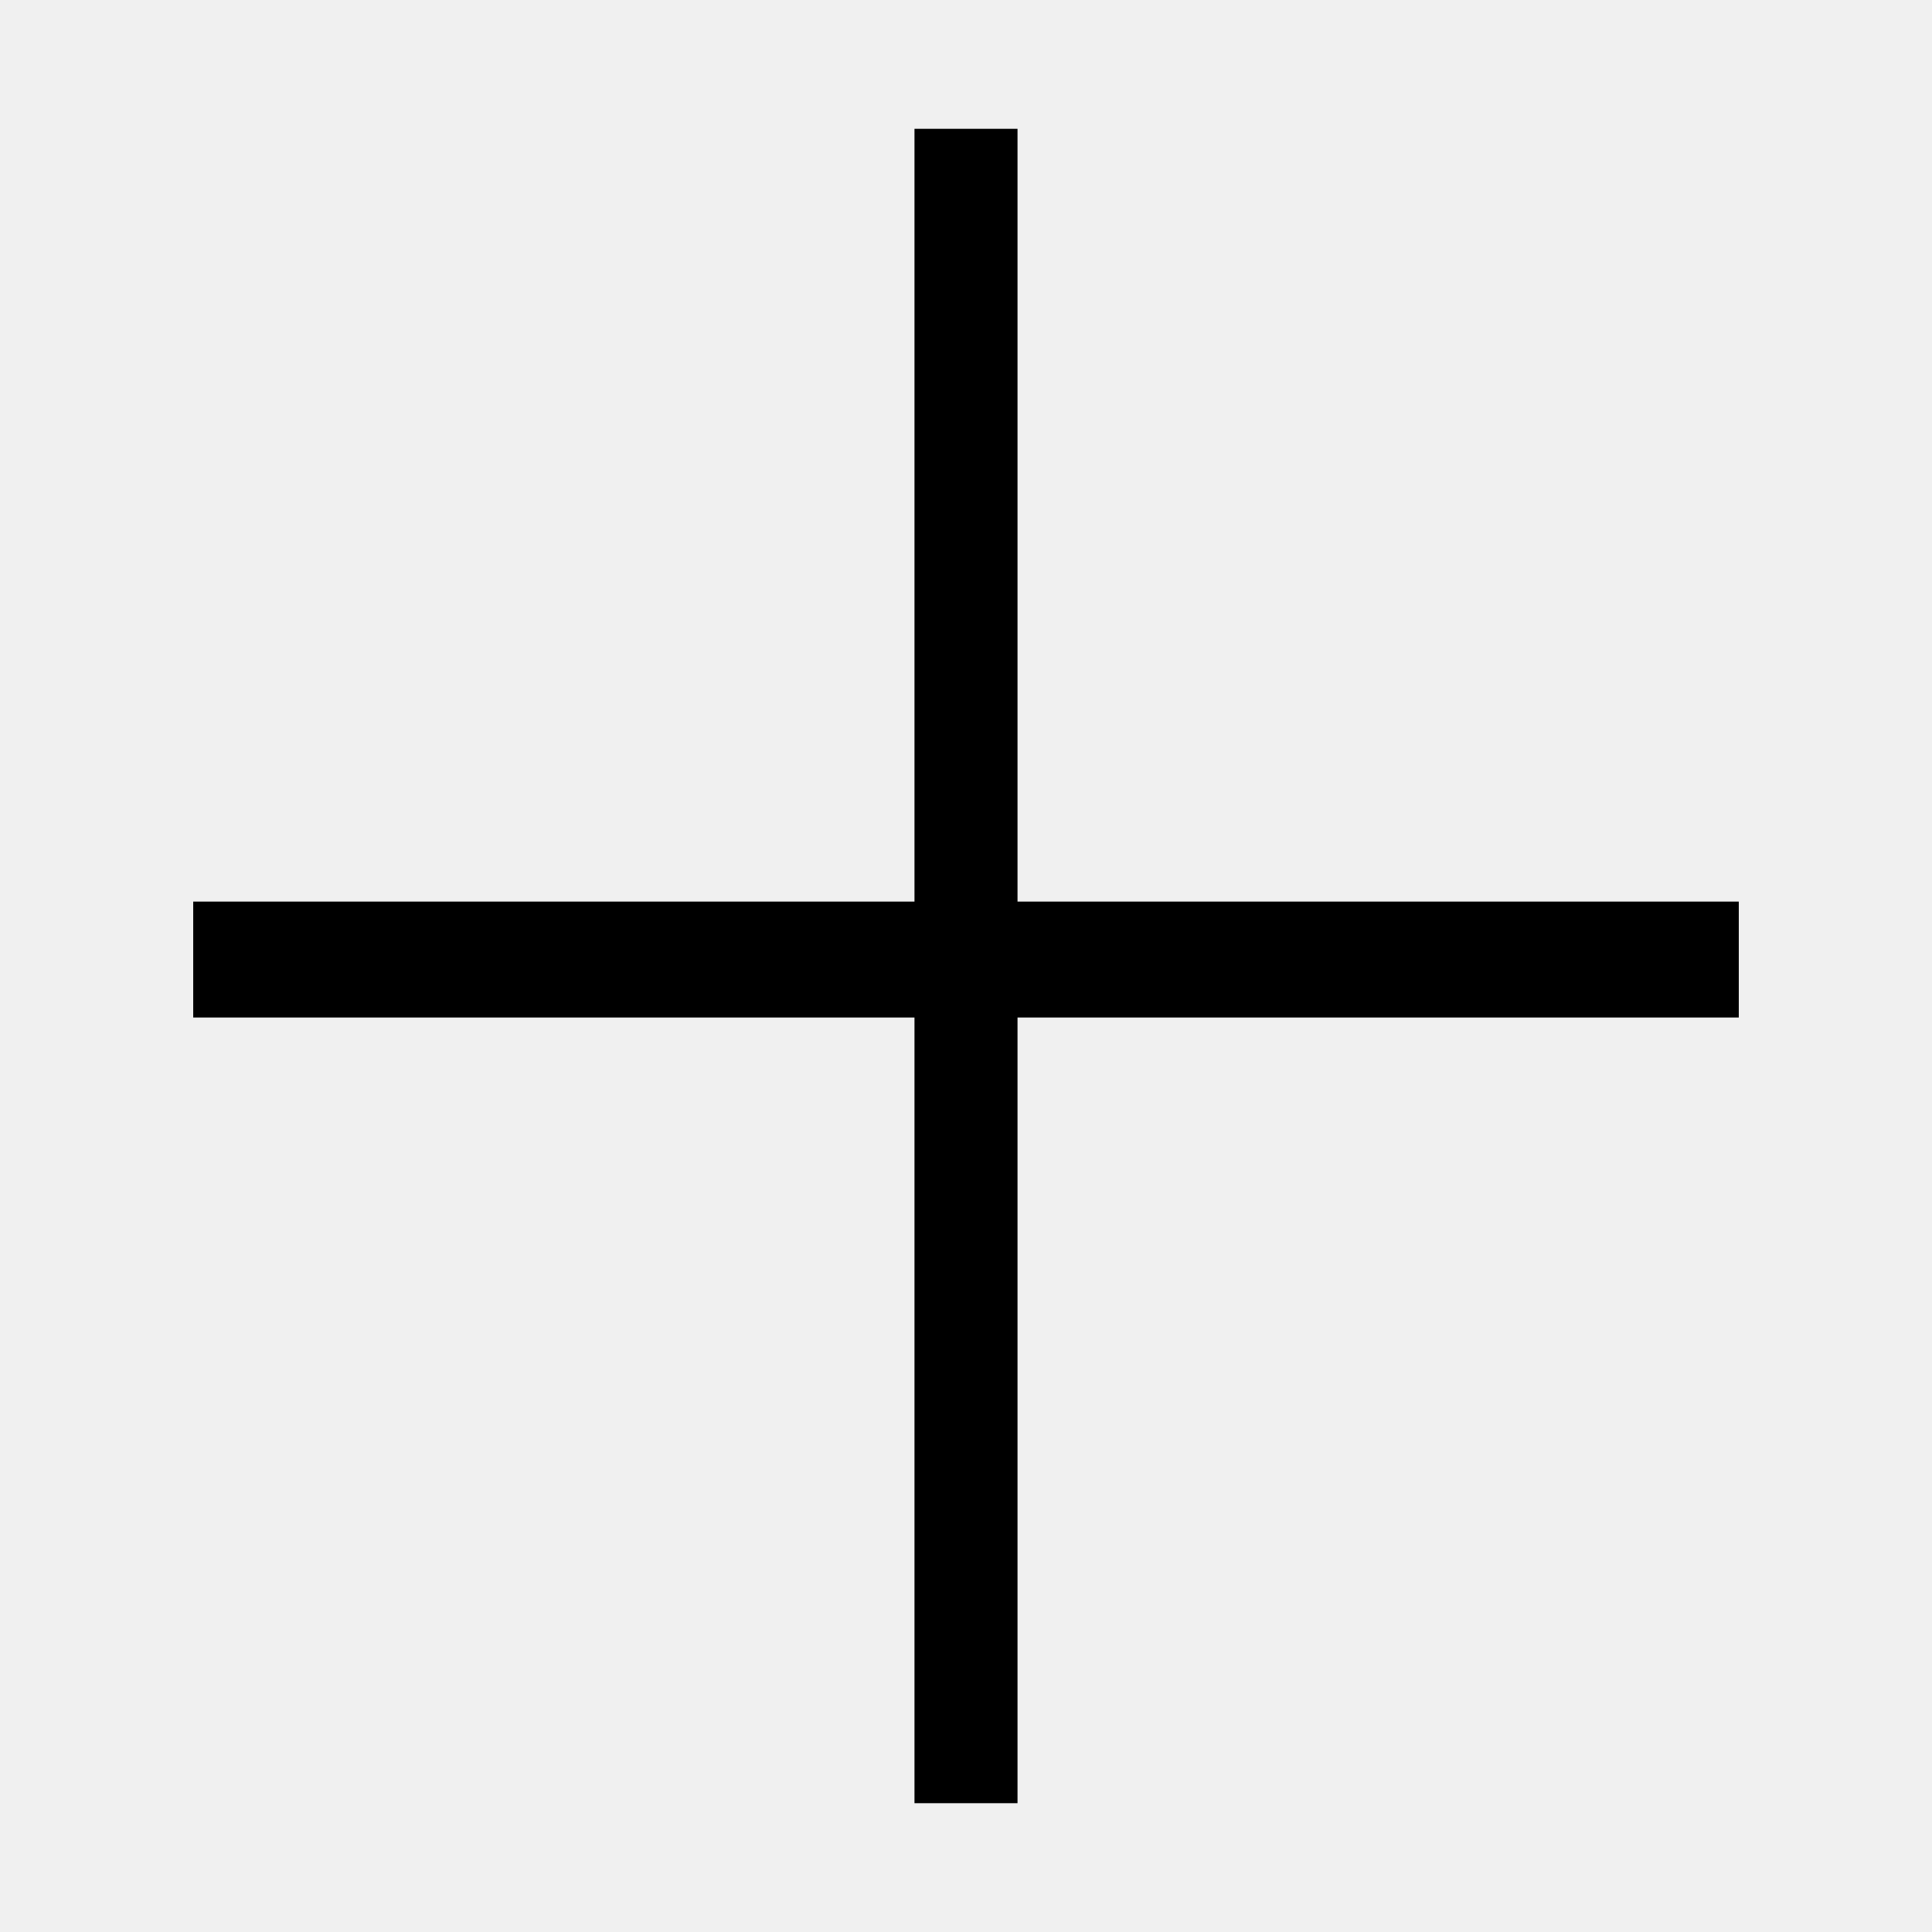
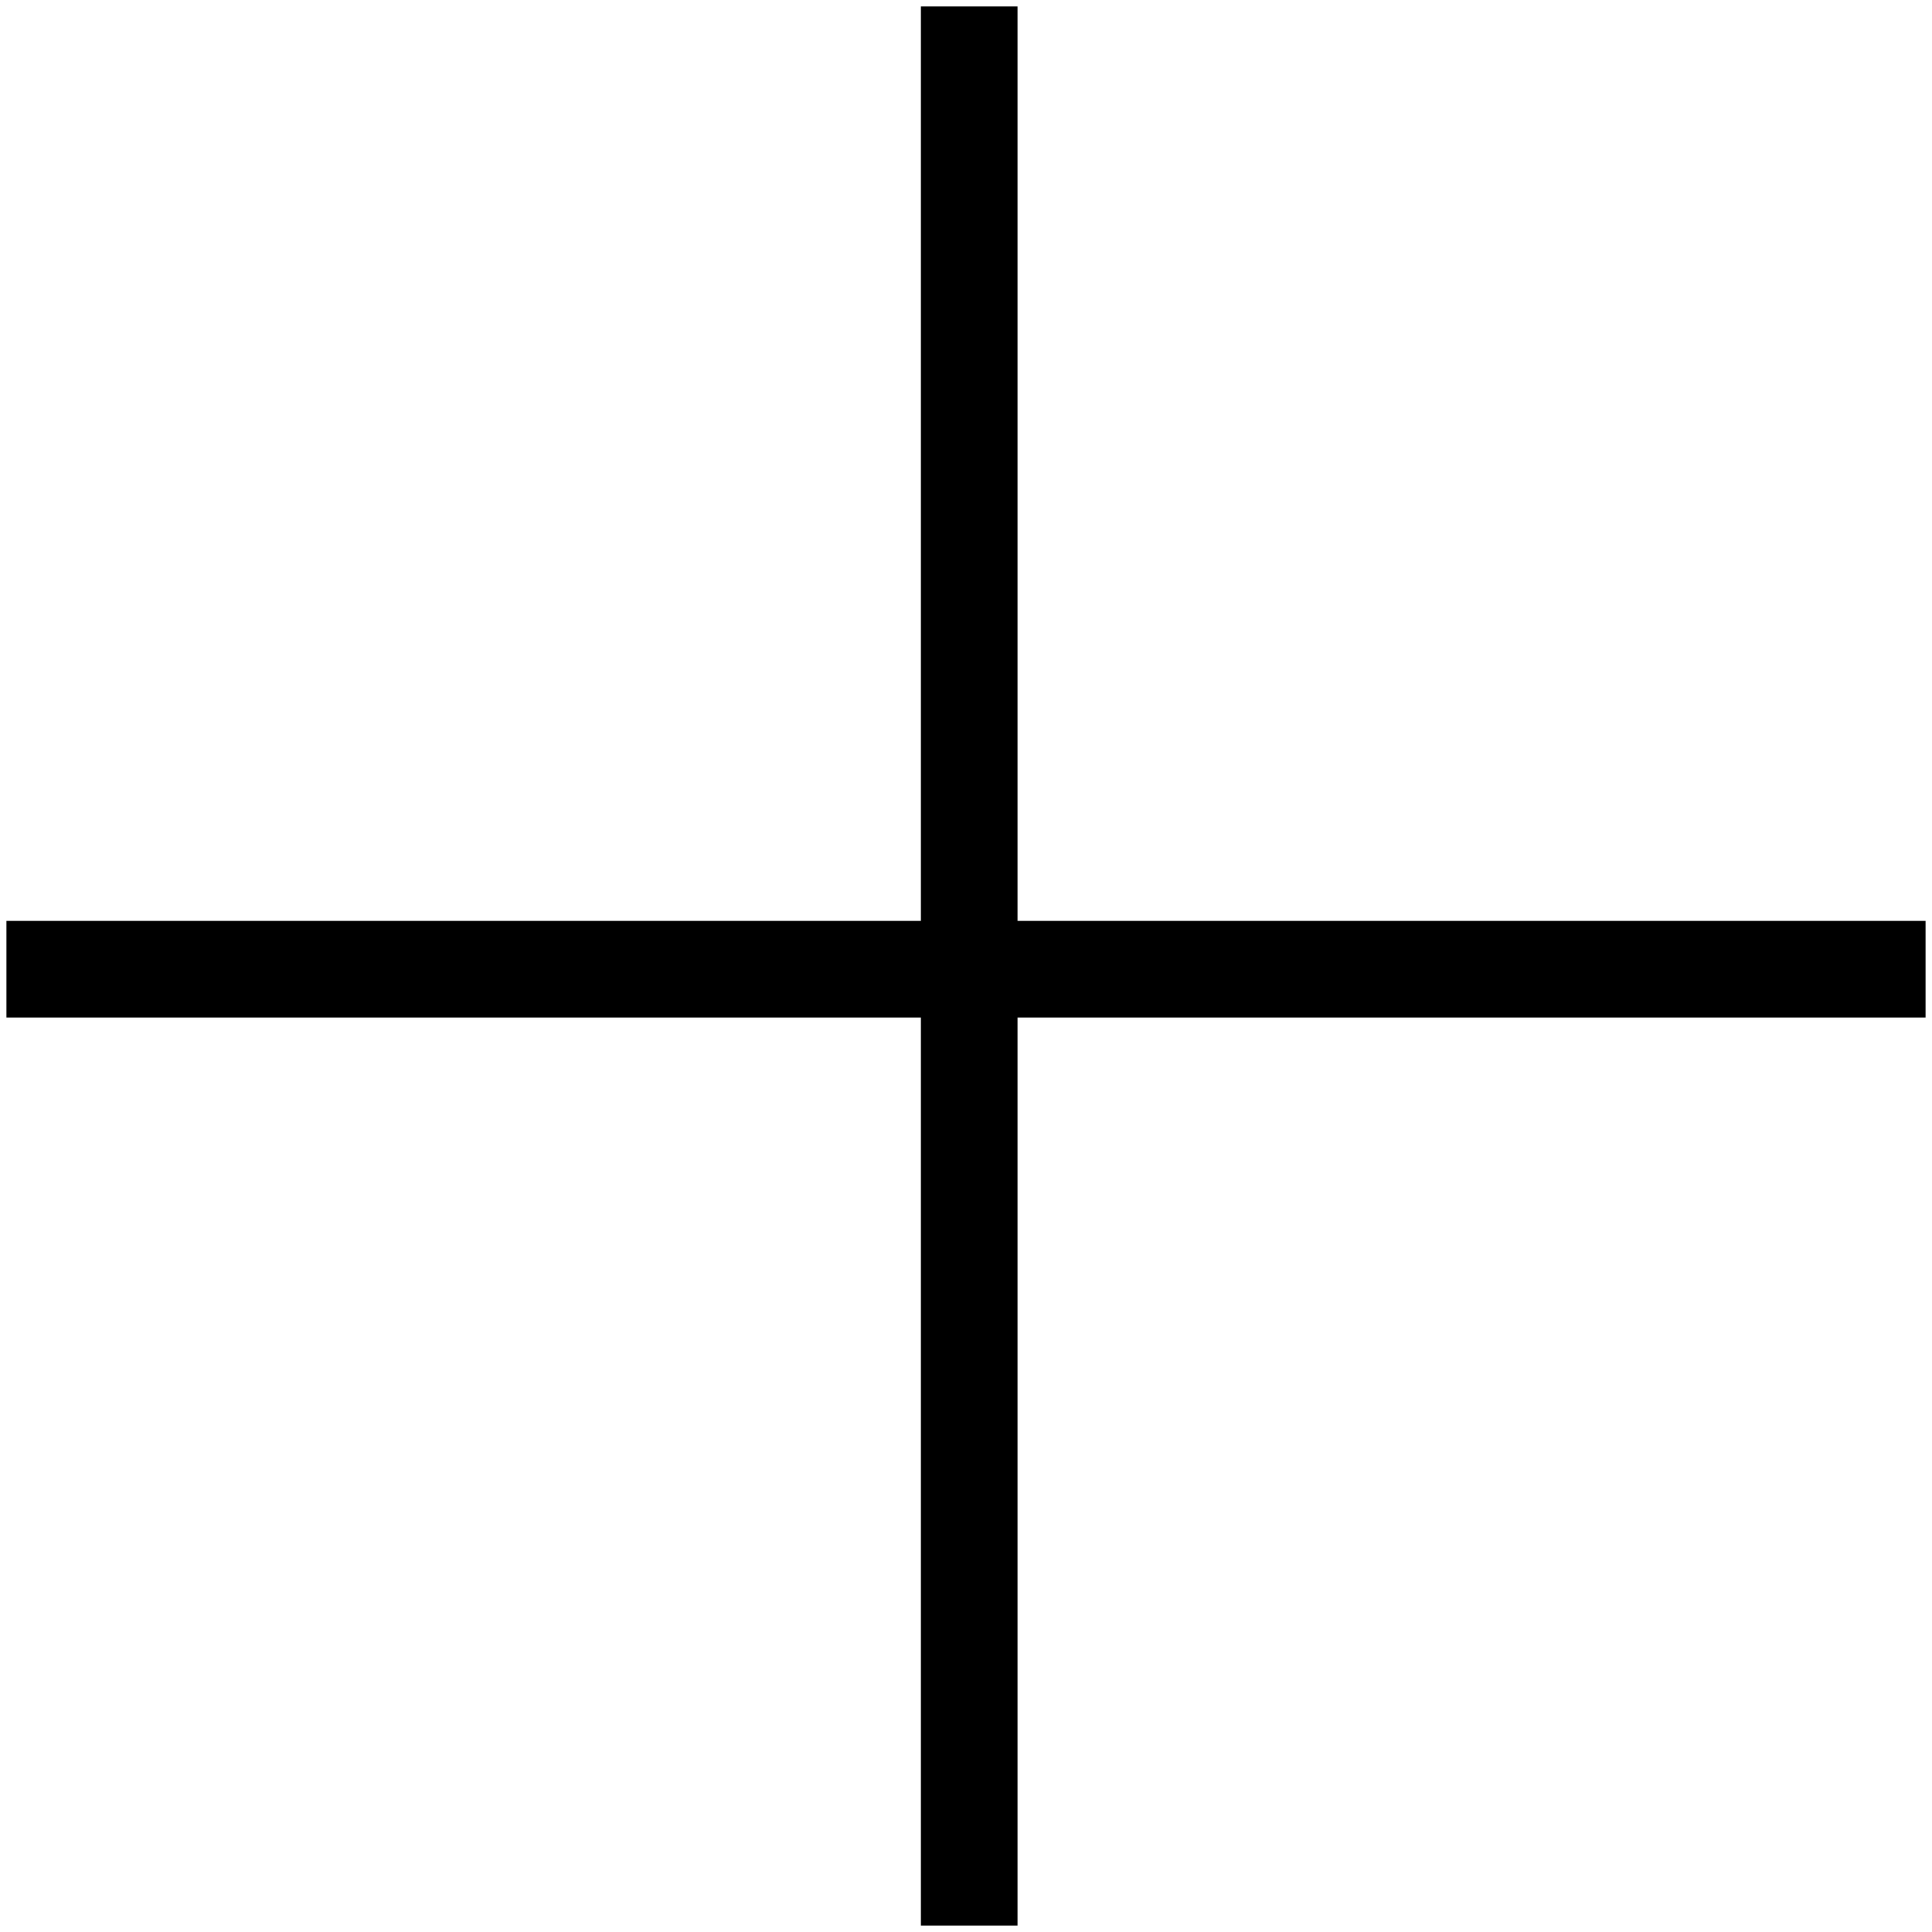
- <svg xmlns="http://www.w3.org/2000/svg" version="1.1" id="Layer_1" x="0px" y="0px" viewBox="0 0 30 30" style="enable-background:new 0 0 30 30; background: white;" xml:space="preserve">
-   <polygon points="27,14 15.8,14 15.8,2 14.2,2 14.2,14 3,14 3,15.8 14.2,15.8 14.2,28 15.8,28 15.8,15.8 27,15.8 " />
+ <svg xmlns="http://www.w3.org/2000/svg" version="1.1" id="Layer_1" x="0px" y="0px" viewBox="0 0 30 30" style="enable-background:new 0 0 30 30;" xml:space="preserve">
+   <rect width="100%" height="100%" fill="white" />
+   <polygon points="29.9,14.3 15.8,14.3 15.8,0.1 14.3,0.1 14.3,14.3 0.1,14.3 0.1,15.8 14.3,15.8 14.3,29.9 15.8,29.9 15.8,15.8   29.9,15.8 " />
</svg>
